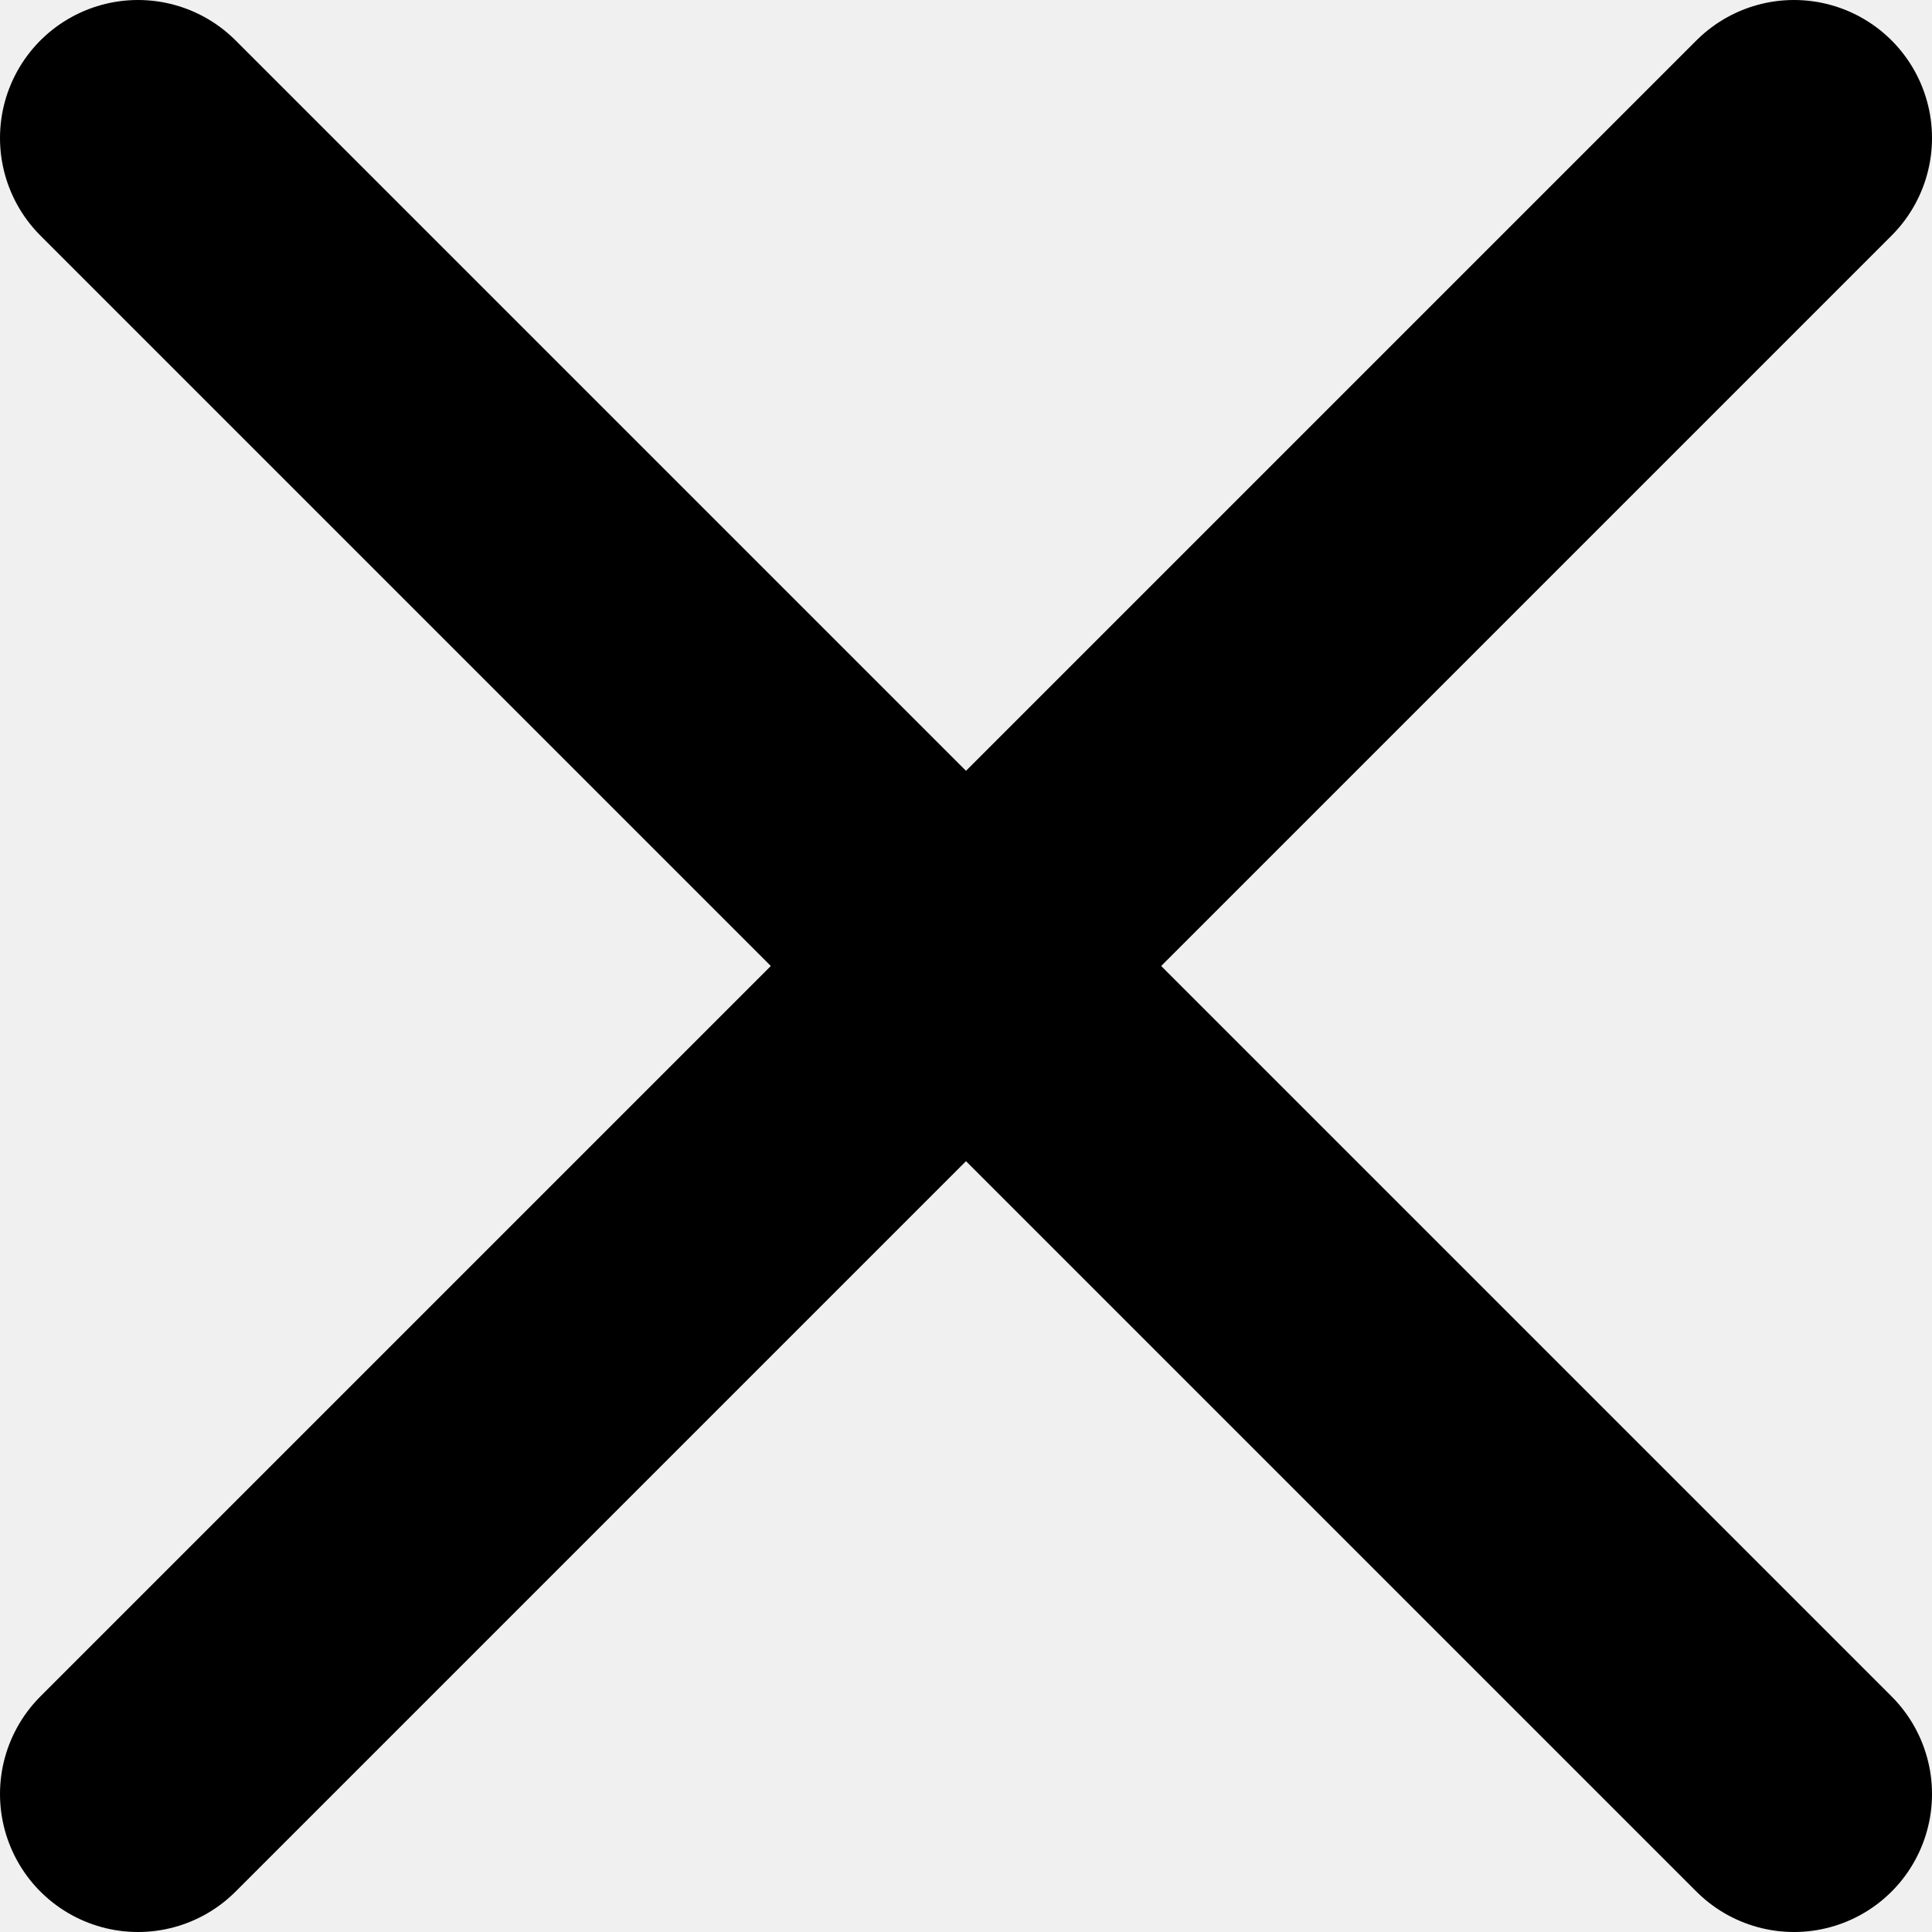
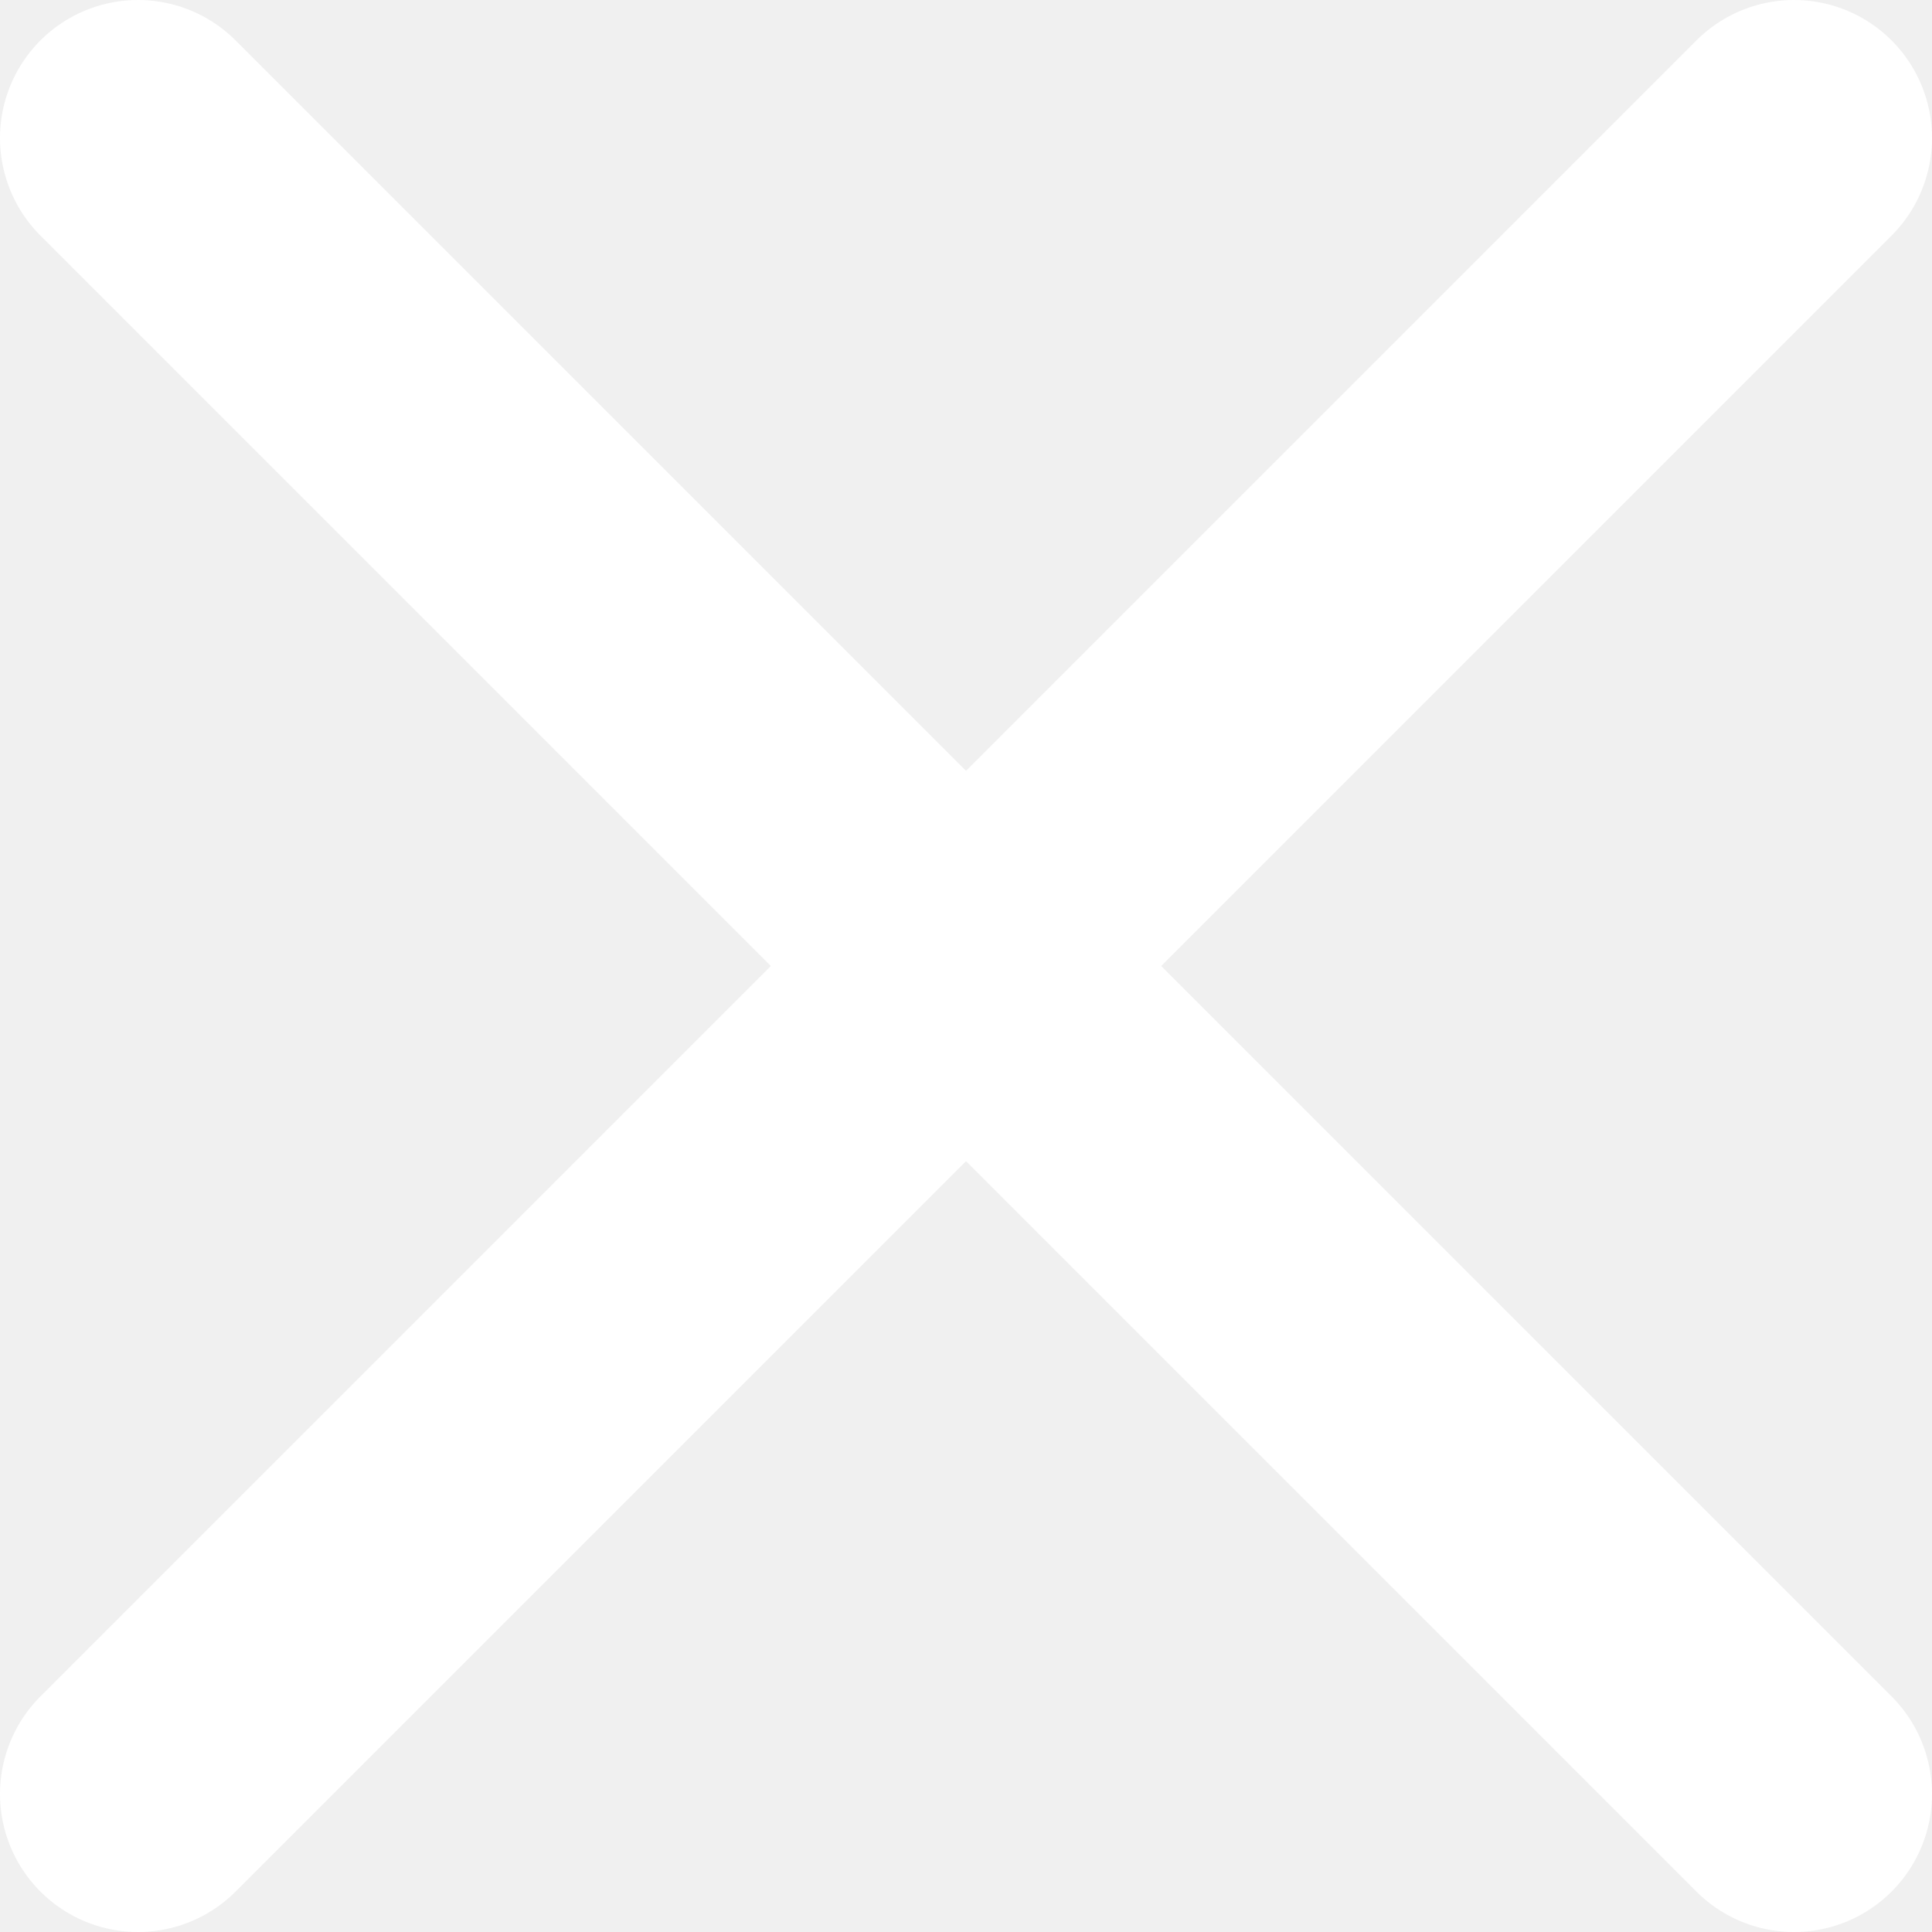
<svg xmlns="http://www.w3.org/2000/svg" width="14" height="14" viewBox="0 0 14 14" fill="none">
-   <path d="M13 1L1 13" stroke="black" stroke-width="2" stroke-linecap="round" stroke-linejoin="round" />
-   <path d="M1 1L13 13" stroke="black" stroke-width="2" stroke-linecap="round" stroke-linejoin="round" />
+   <path d="M13 1L1 13" stroke="white" stroke-width="2" stroke-linecap="round" stroke-linejoin="round" />
+   <path d="M1 1L13 13" stroke="white" stroke-width="2" stroke-linecap="round" stroke-linejoin="round" />
</svg>
